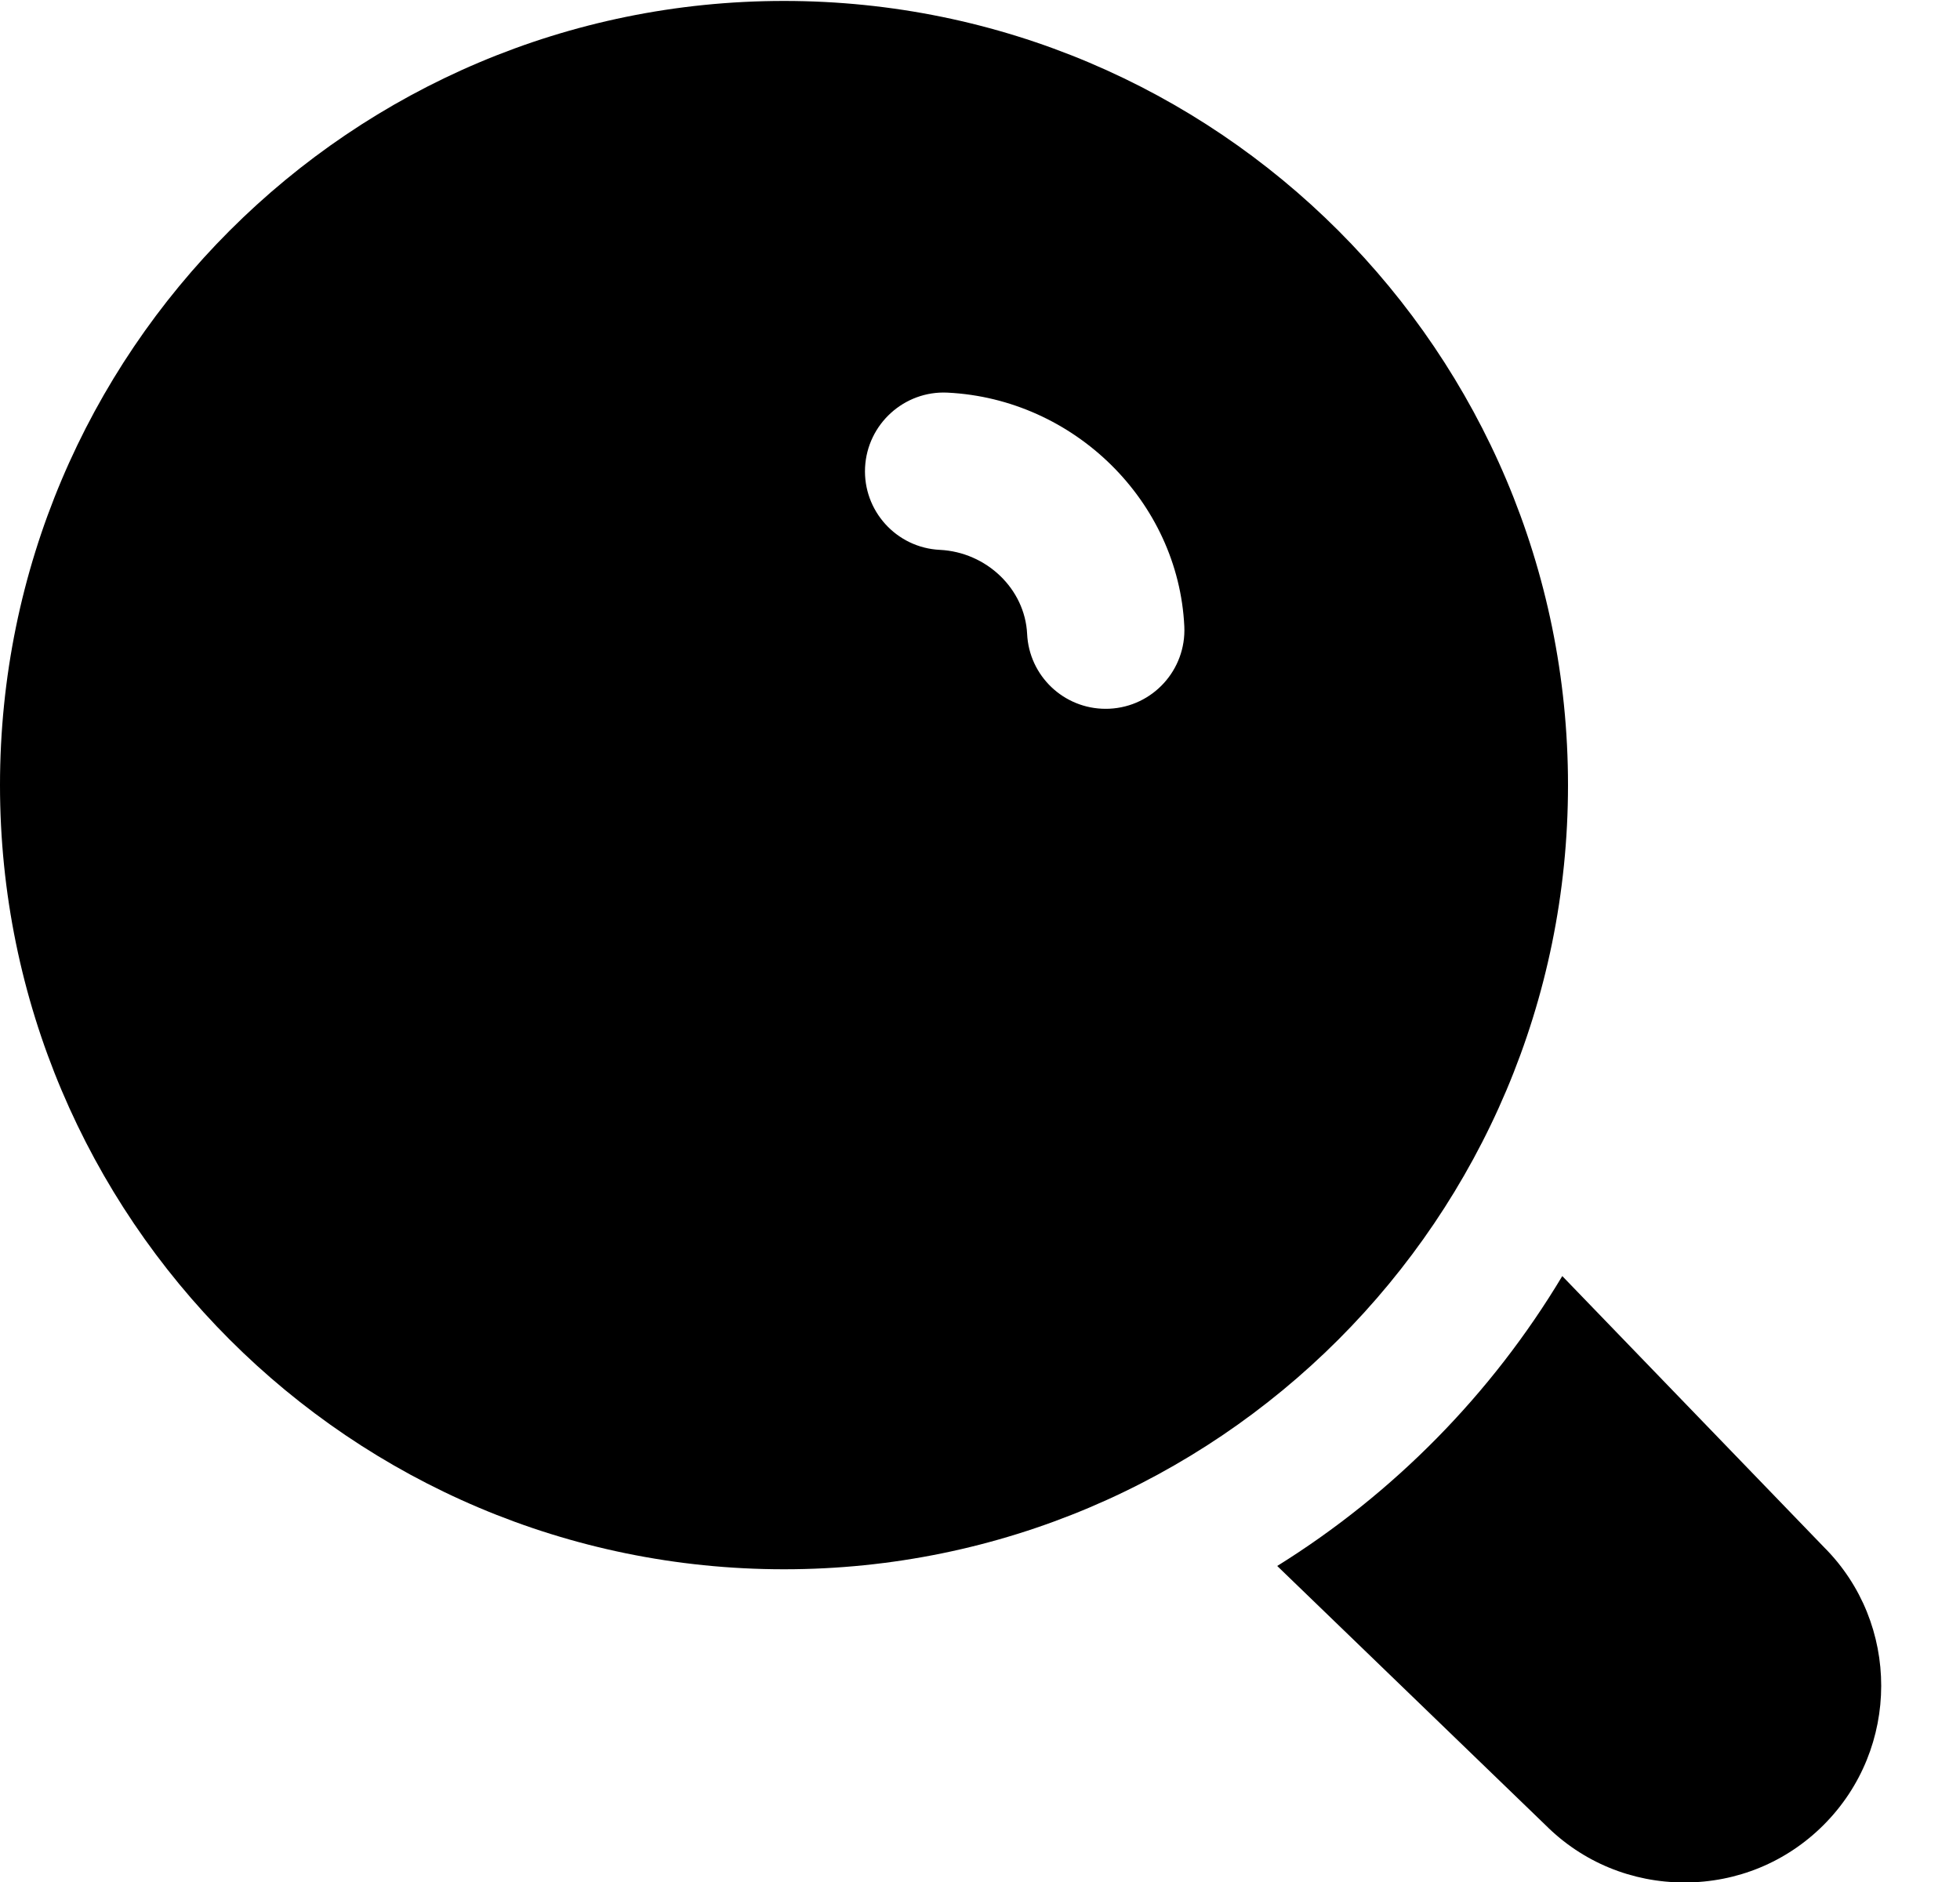
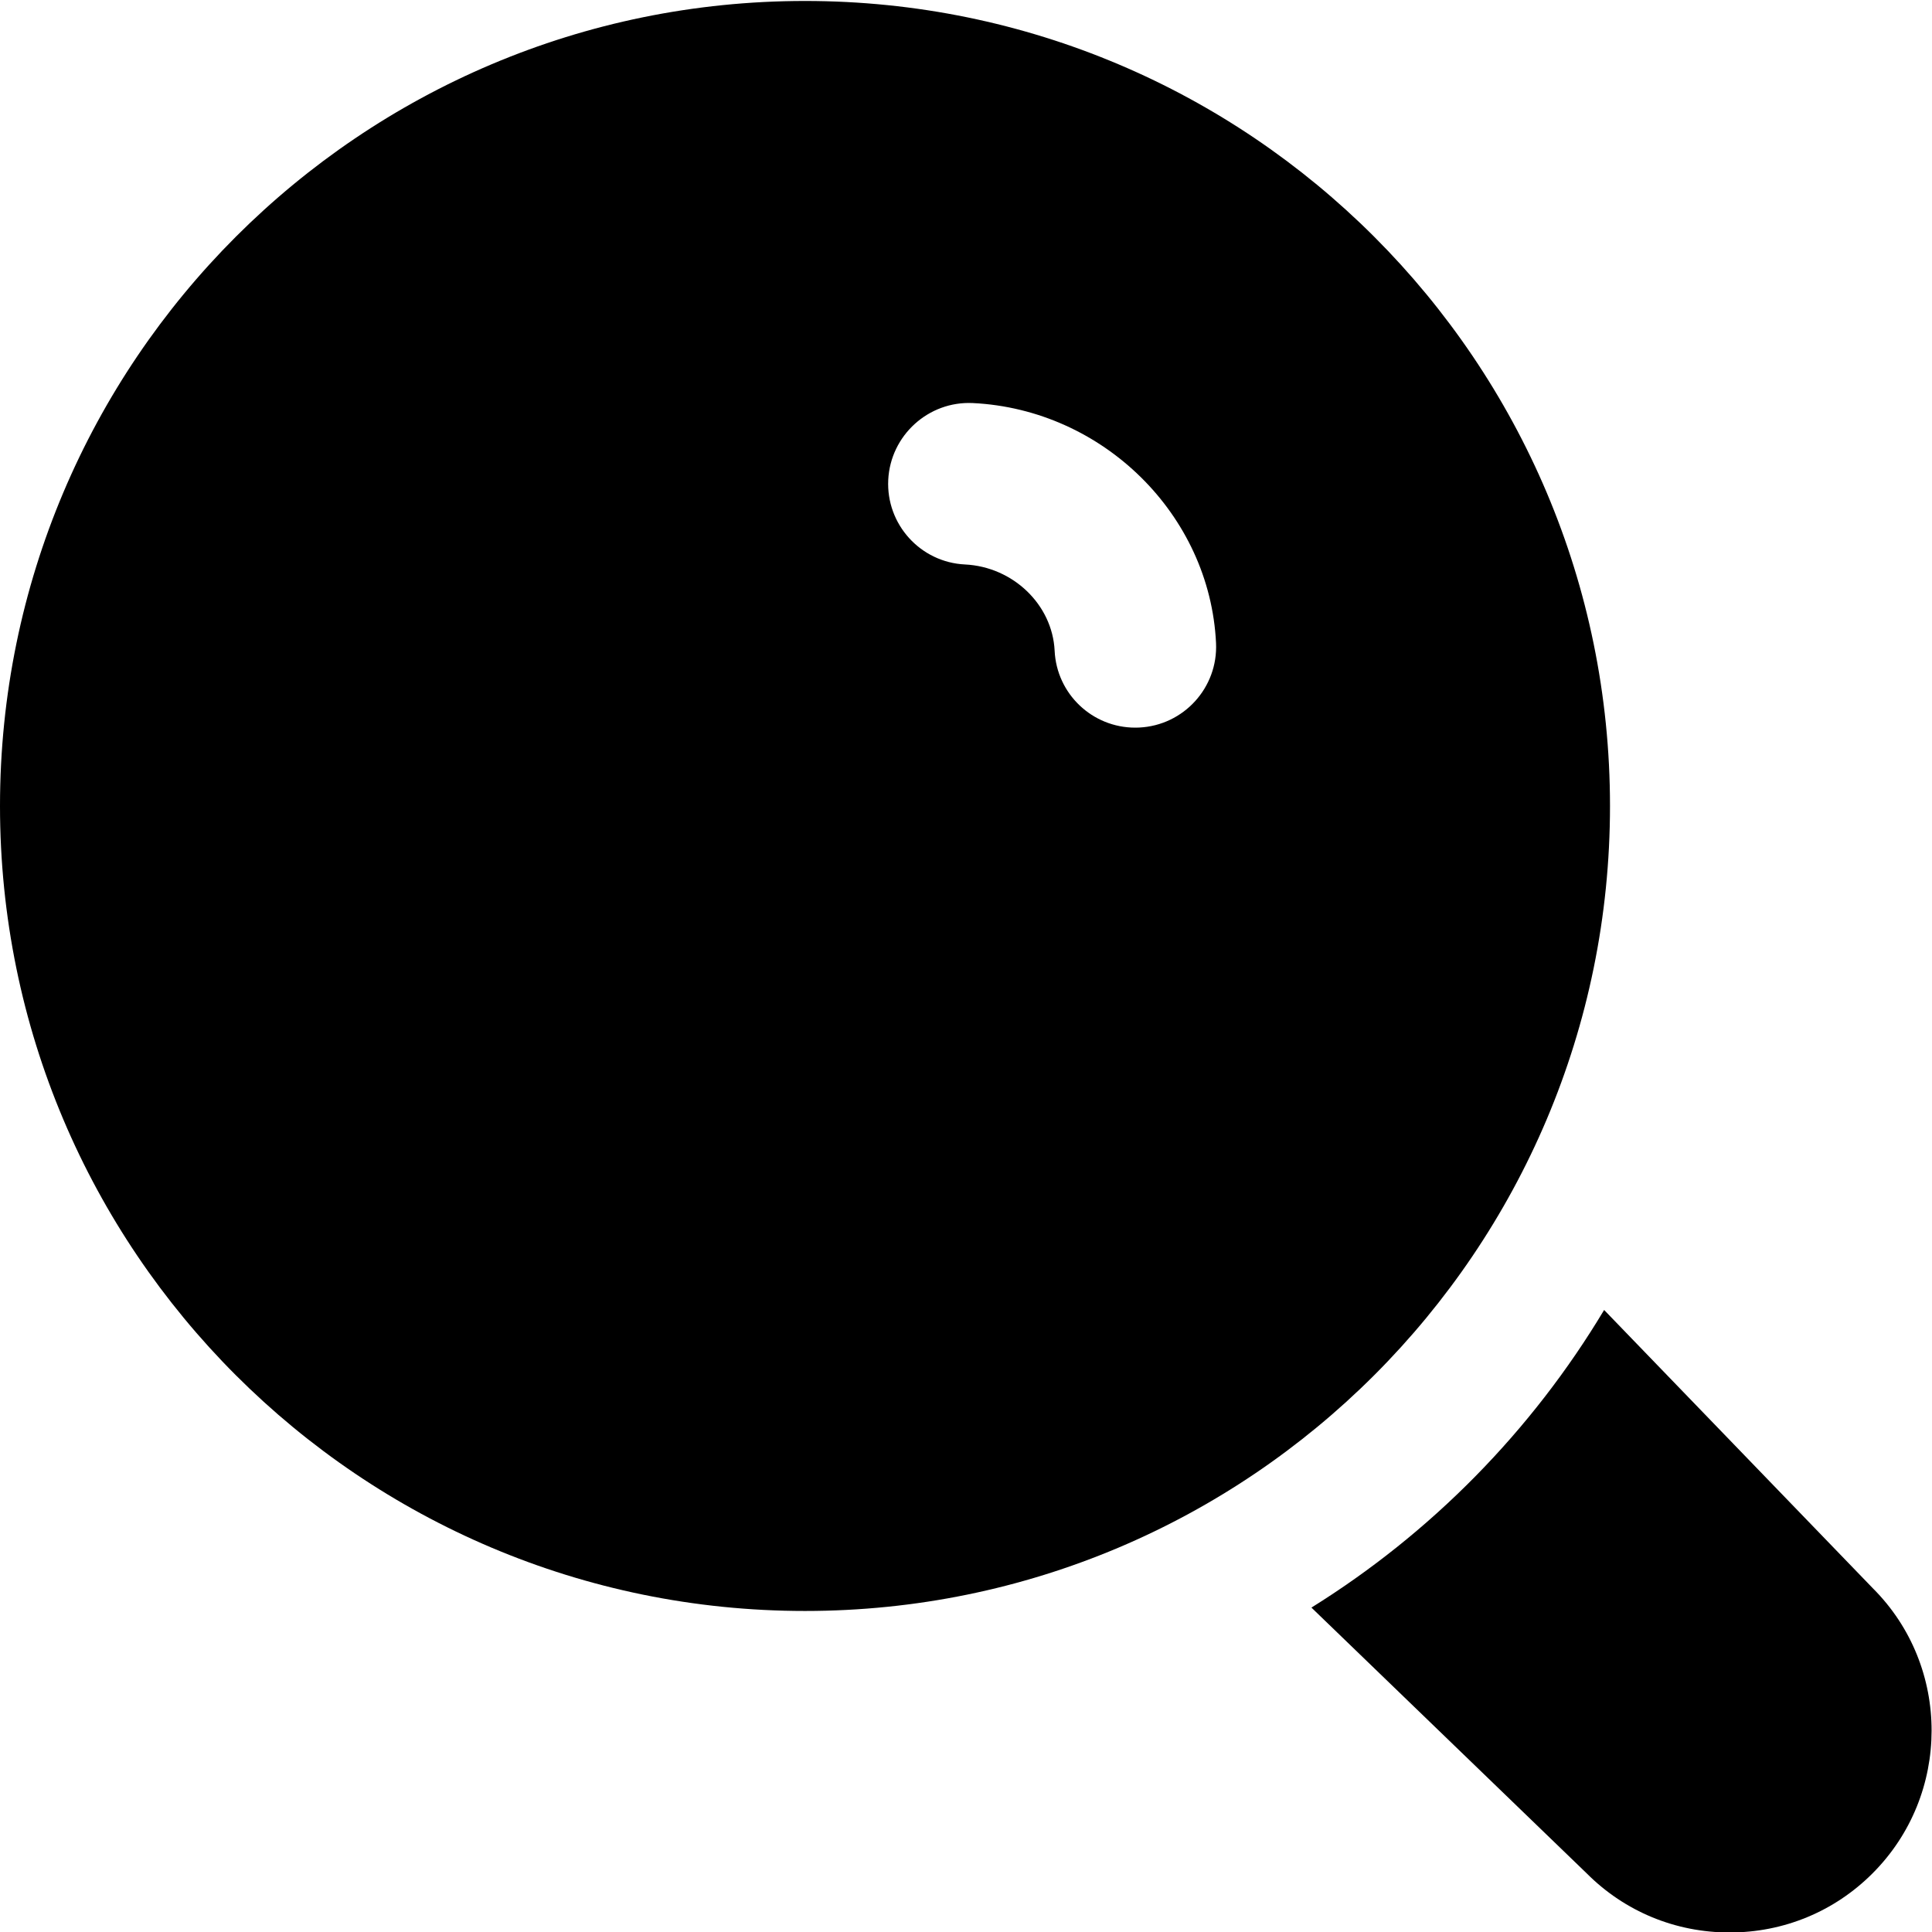
- <svg xmlns="http://www.w3.org/2000/svg" width="25" height="24" viewBox="0 0 25 24" fill="none">
+ <svg xmlns="http://www.w3.org/2000/svg" width="24" height="24" viewBox="0 0 24 24" fill="none">
  <path d="M19.927 16.273C19.027 17.775 17.779 19.044 16.291 19.97L19.712 23.273C20.184 23.746 20.814 24.006 21.486 24.006C22.157 24.006 22.787 23.746 23.26 23.273C24.239 22.295 24.239 20.703 23.266 19.731L19.927 16.273Z" fill-rule="evenodd" clip-rule="evenodd" fill="black" />
  <path d="M12.085 5.007C13.703 5.086 15.03 6.395 15.106 7.988C15.132 8.542 14.704 9.012 14.15 9.038C14.134 9.039 14.118 9.039 14.102 9.039C13.569 9.039 13.126 8.62 13.101 8.083C13.073 7.511 12.584 7.041 11.987 7.012C11.434 6.985 11.007 6.514 11.034 5.961C11.062 5.407 11.535 4.98 12.085 5.007ZM0 10.012C0 15.535 4.478 20.012 10 20.012C15.523 20.012 20 15.535 20 10.012C20 4.49 15.523 0.012 10 0.012C4.478 0.012 0 4.49 0 10.012Z" fill-rule="evenodd" clip-rule="evenodd" fill="black" />
</svg>
